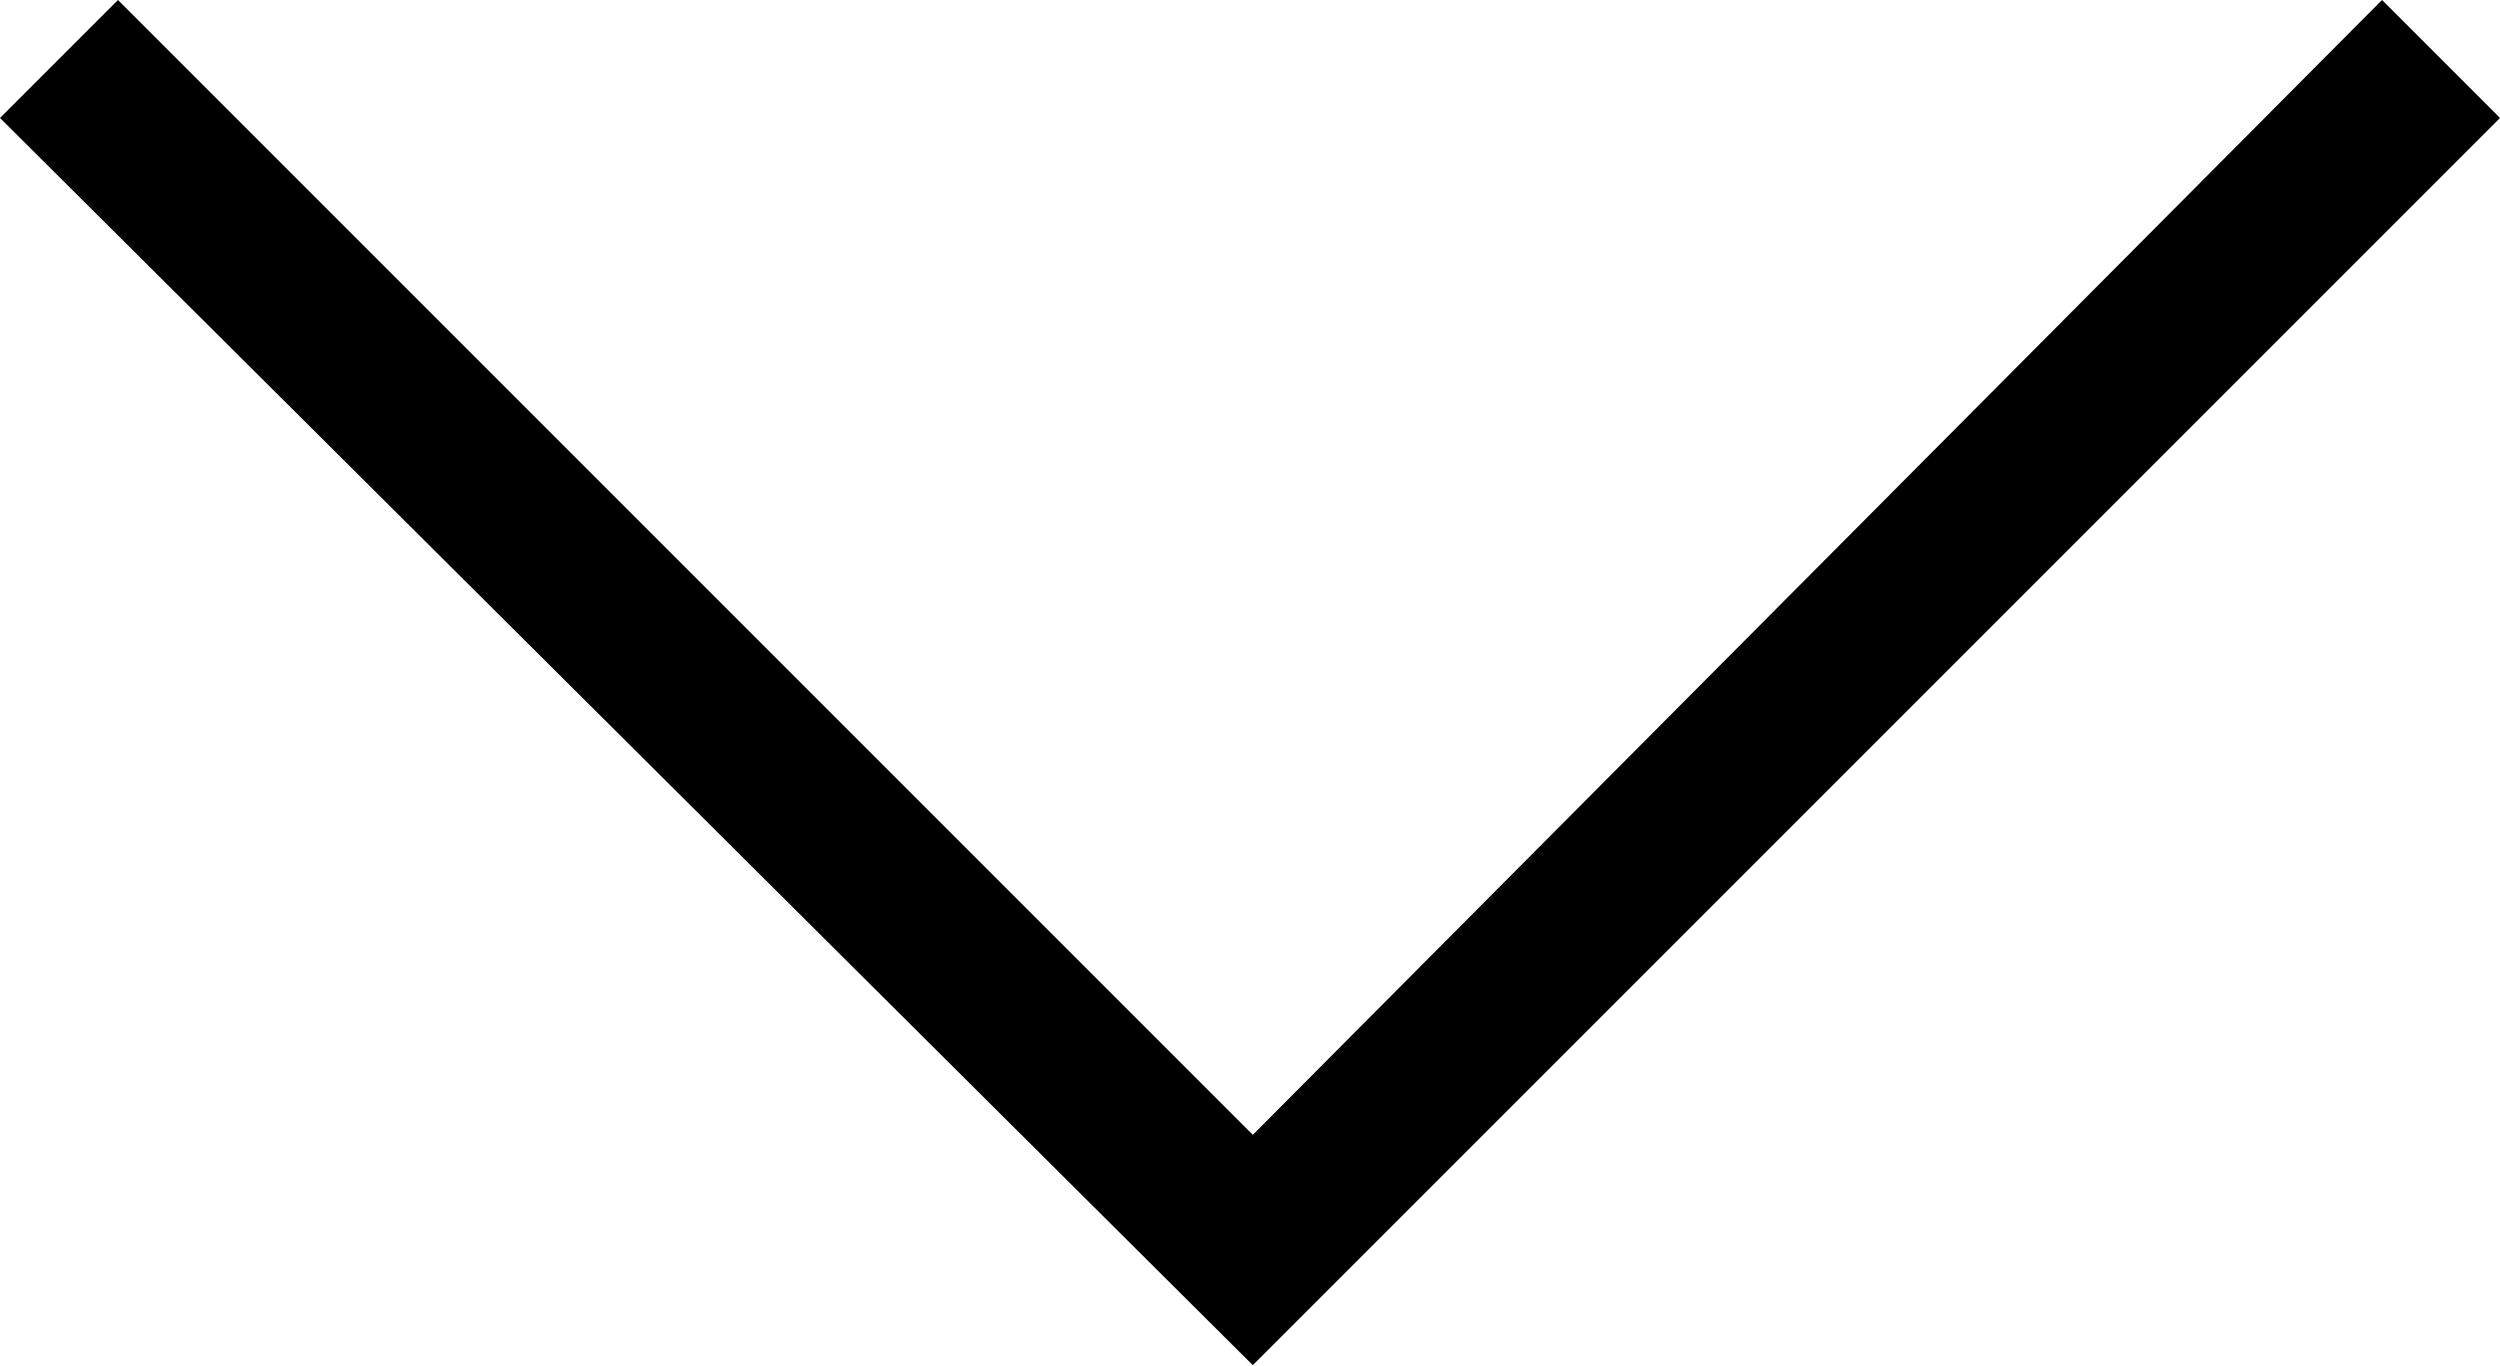
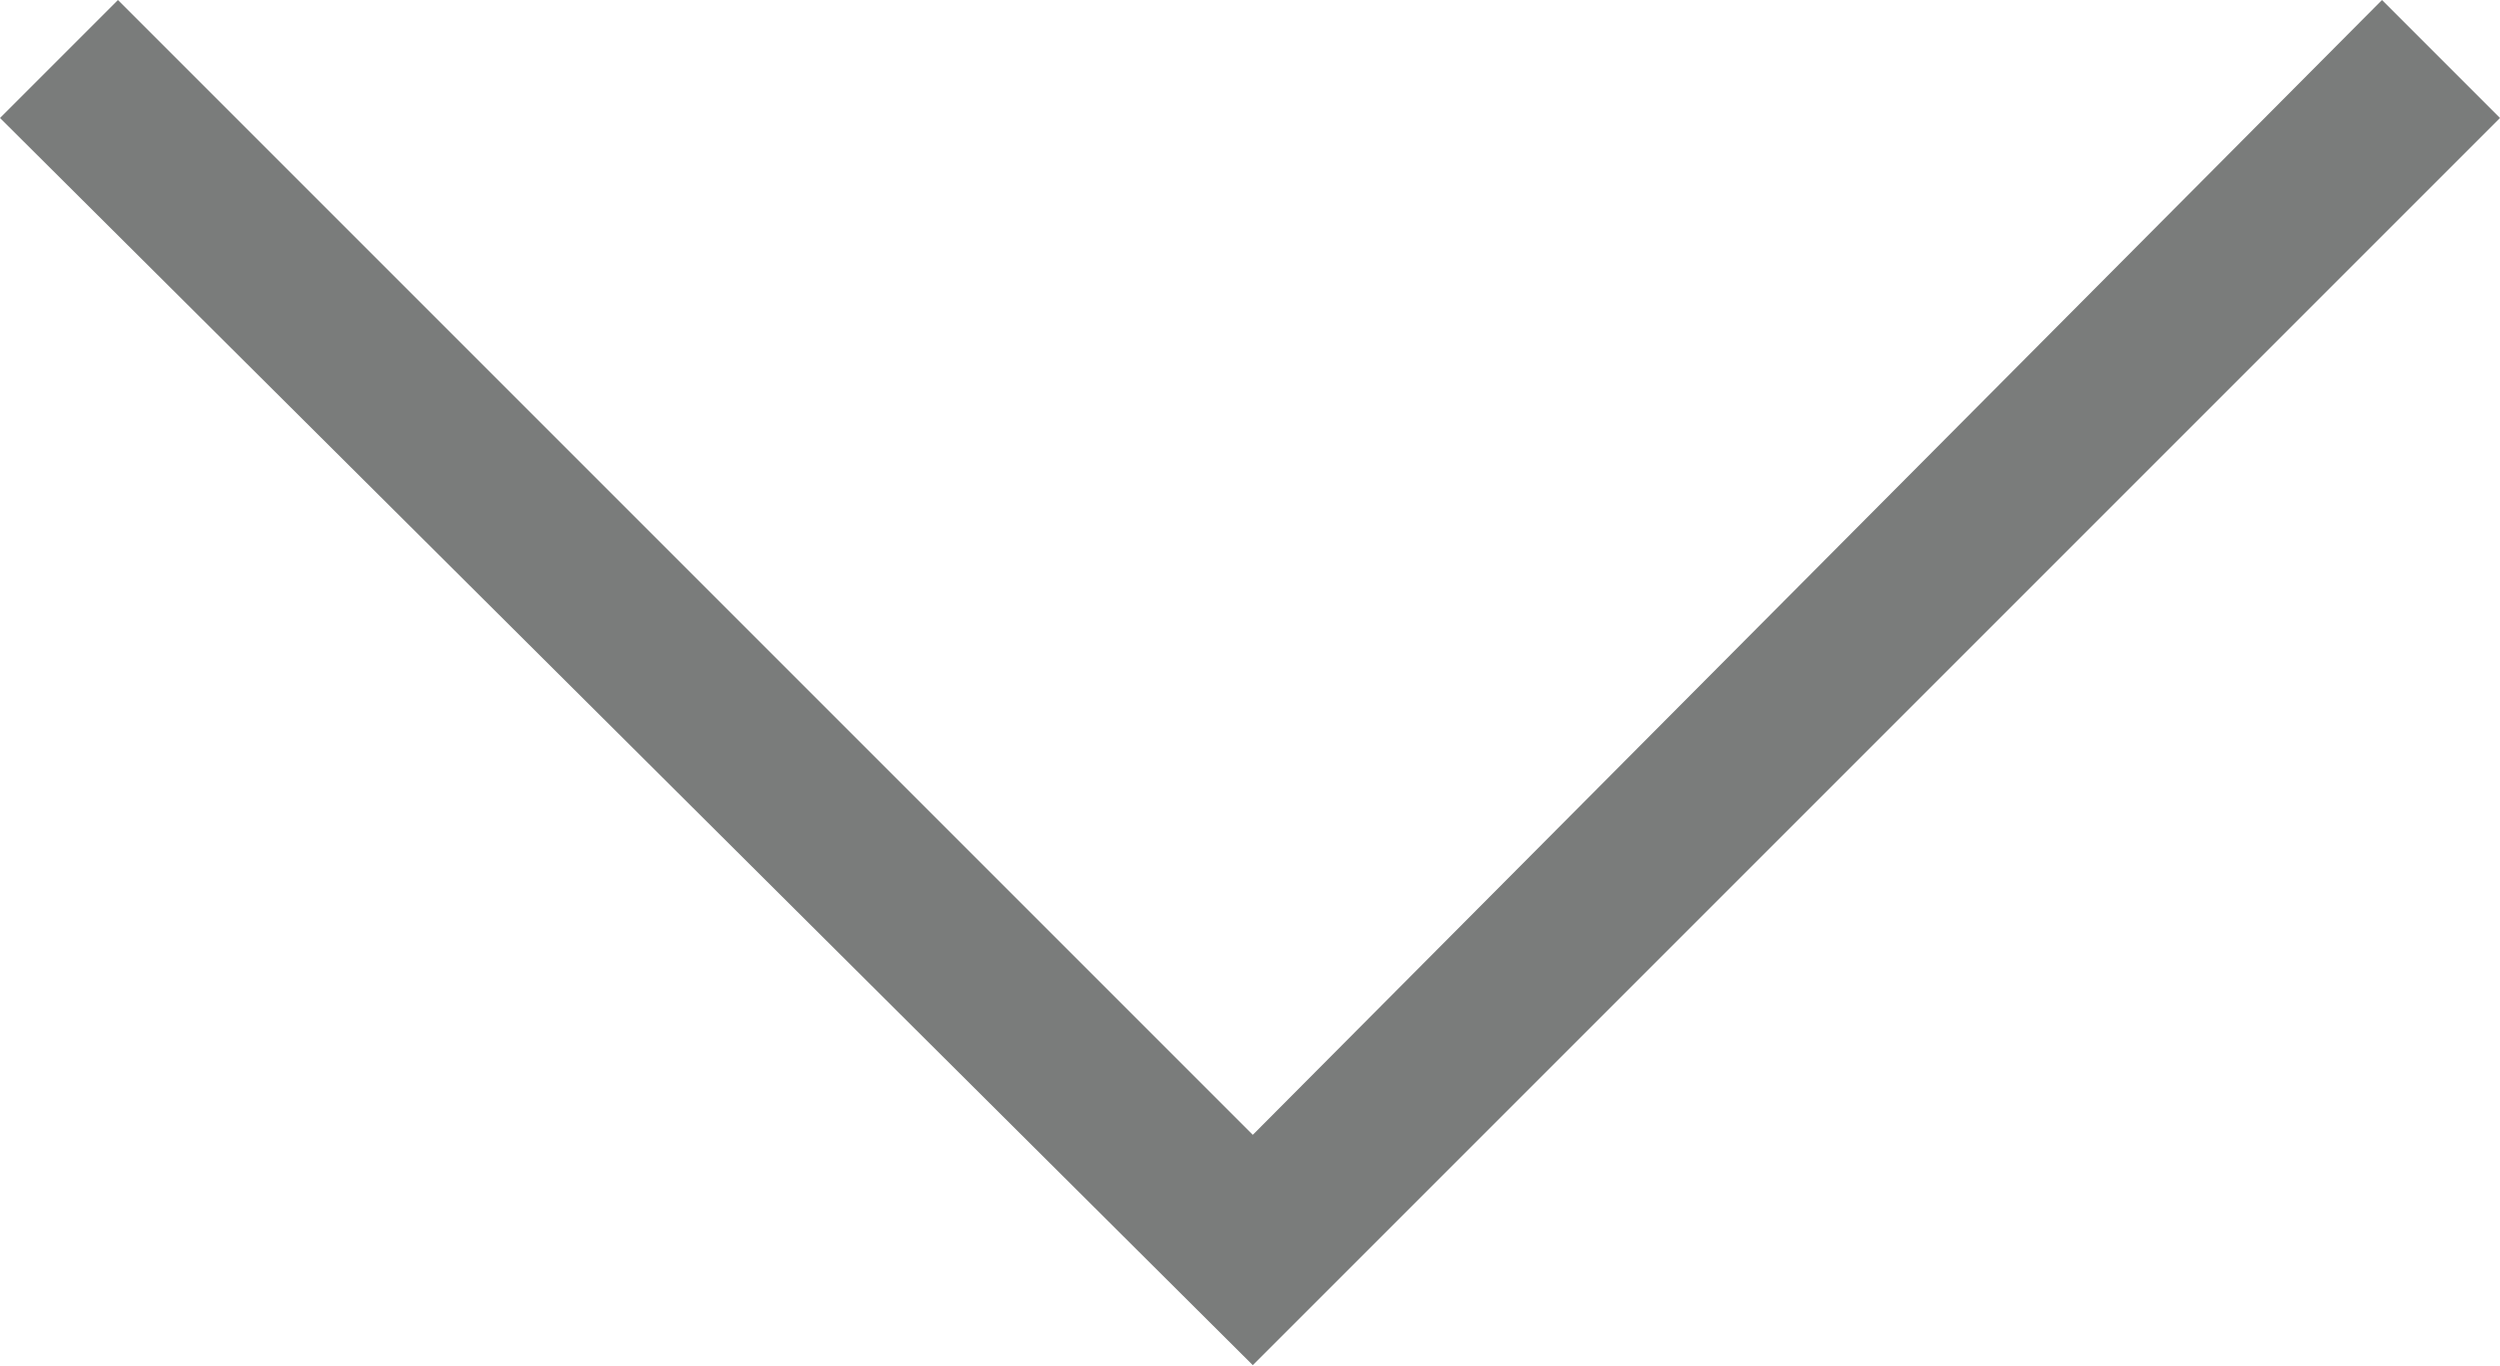
<svg xmlns="http://www.w3.org/2000/svg" version="1.1" id="Layer_1" x="0px" y="0px" viewBox="0 0 44.5 24.3" style="enable-background:new 0 0 44.5 24.3;" xml:space="preserve">
-   <polygon points="44.5,2.1 42.4,0 22.3,20.2 2.1,0 0,2.1 22.3,24.3 " />
+   <style type="text/css">
+ 	.st0{fill:#7A7C7B;}
+ </style>
+   <polygon class="st0" points="44.5,2.1 42.4,0 22.3,20.2 2.1,0 0,2.1 22.3,24.3 " />
</svg>
